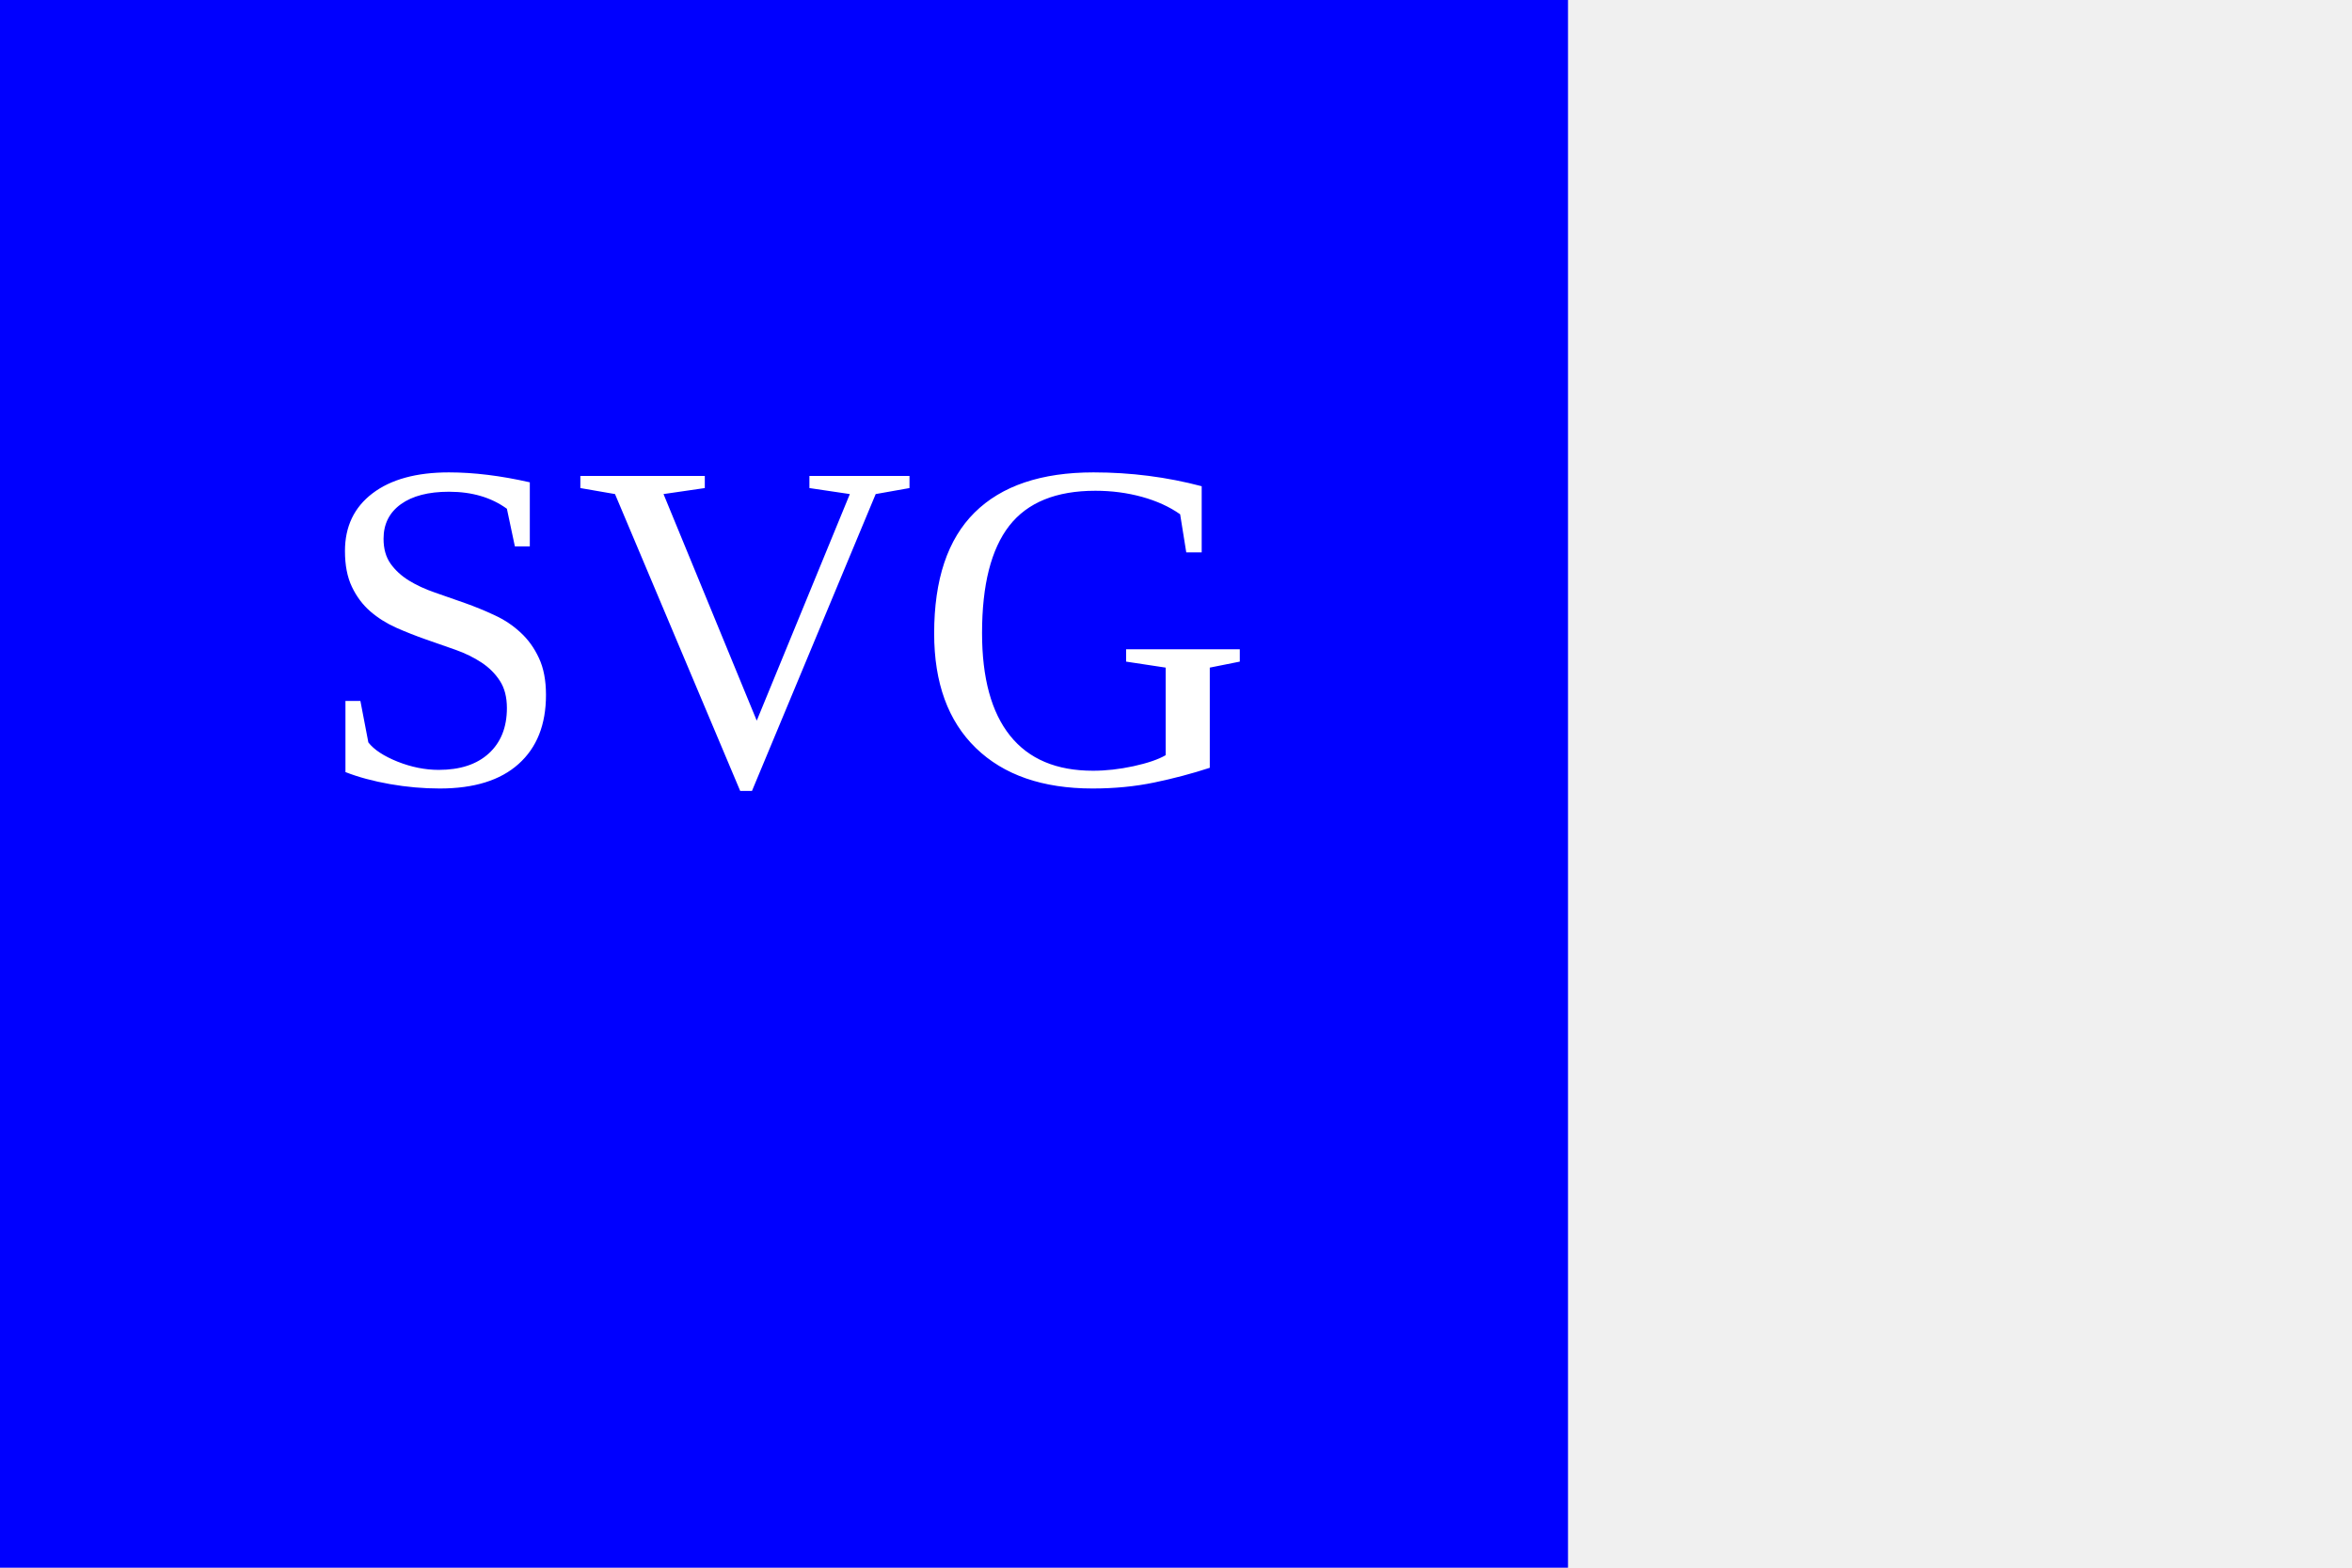
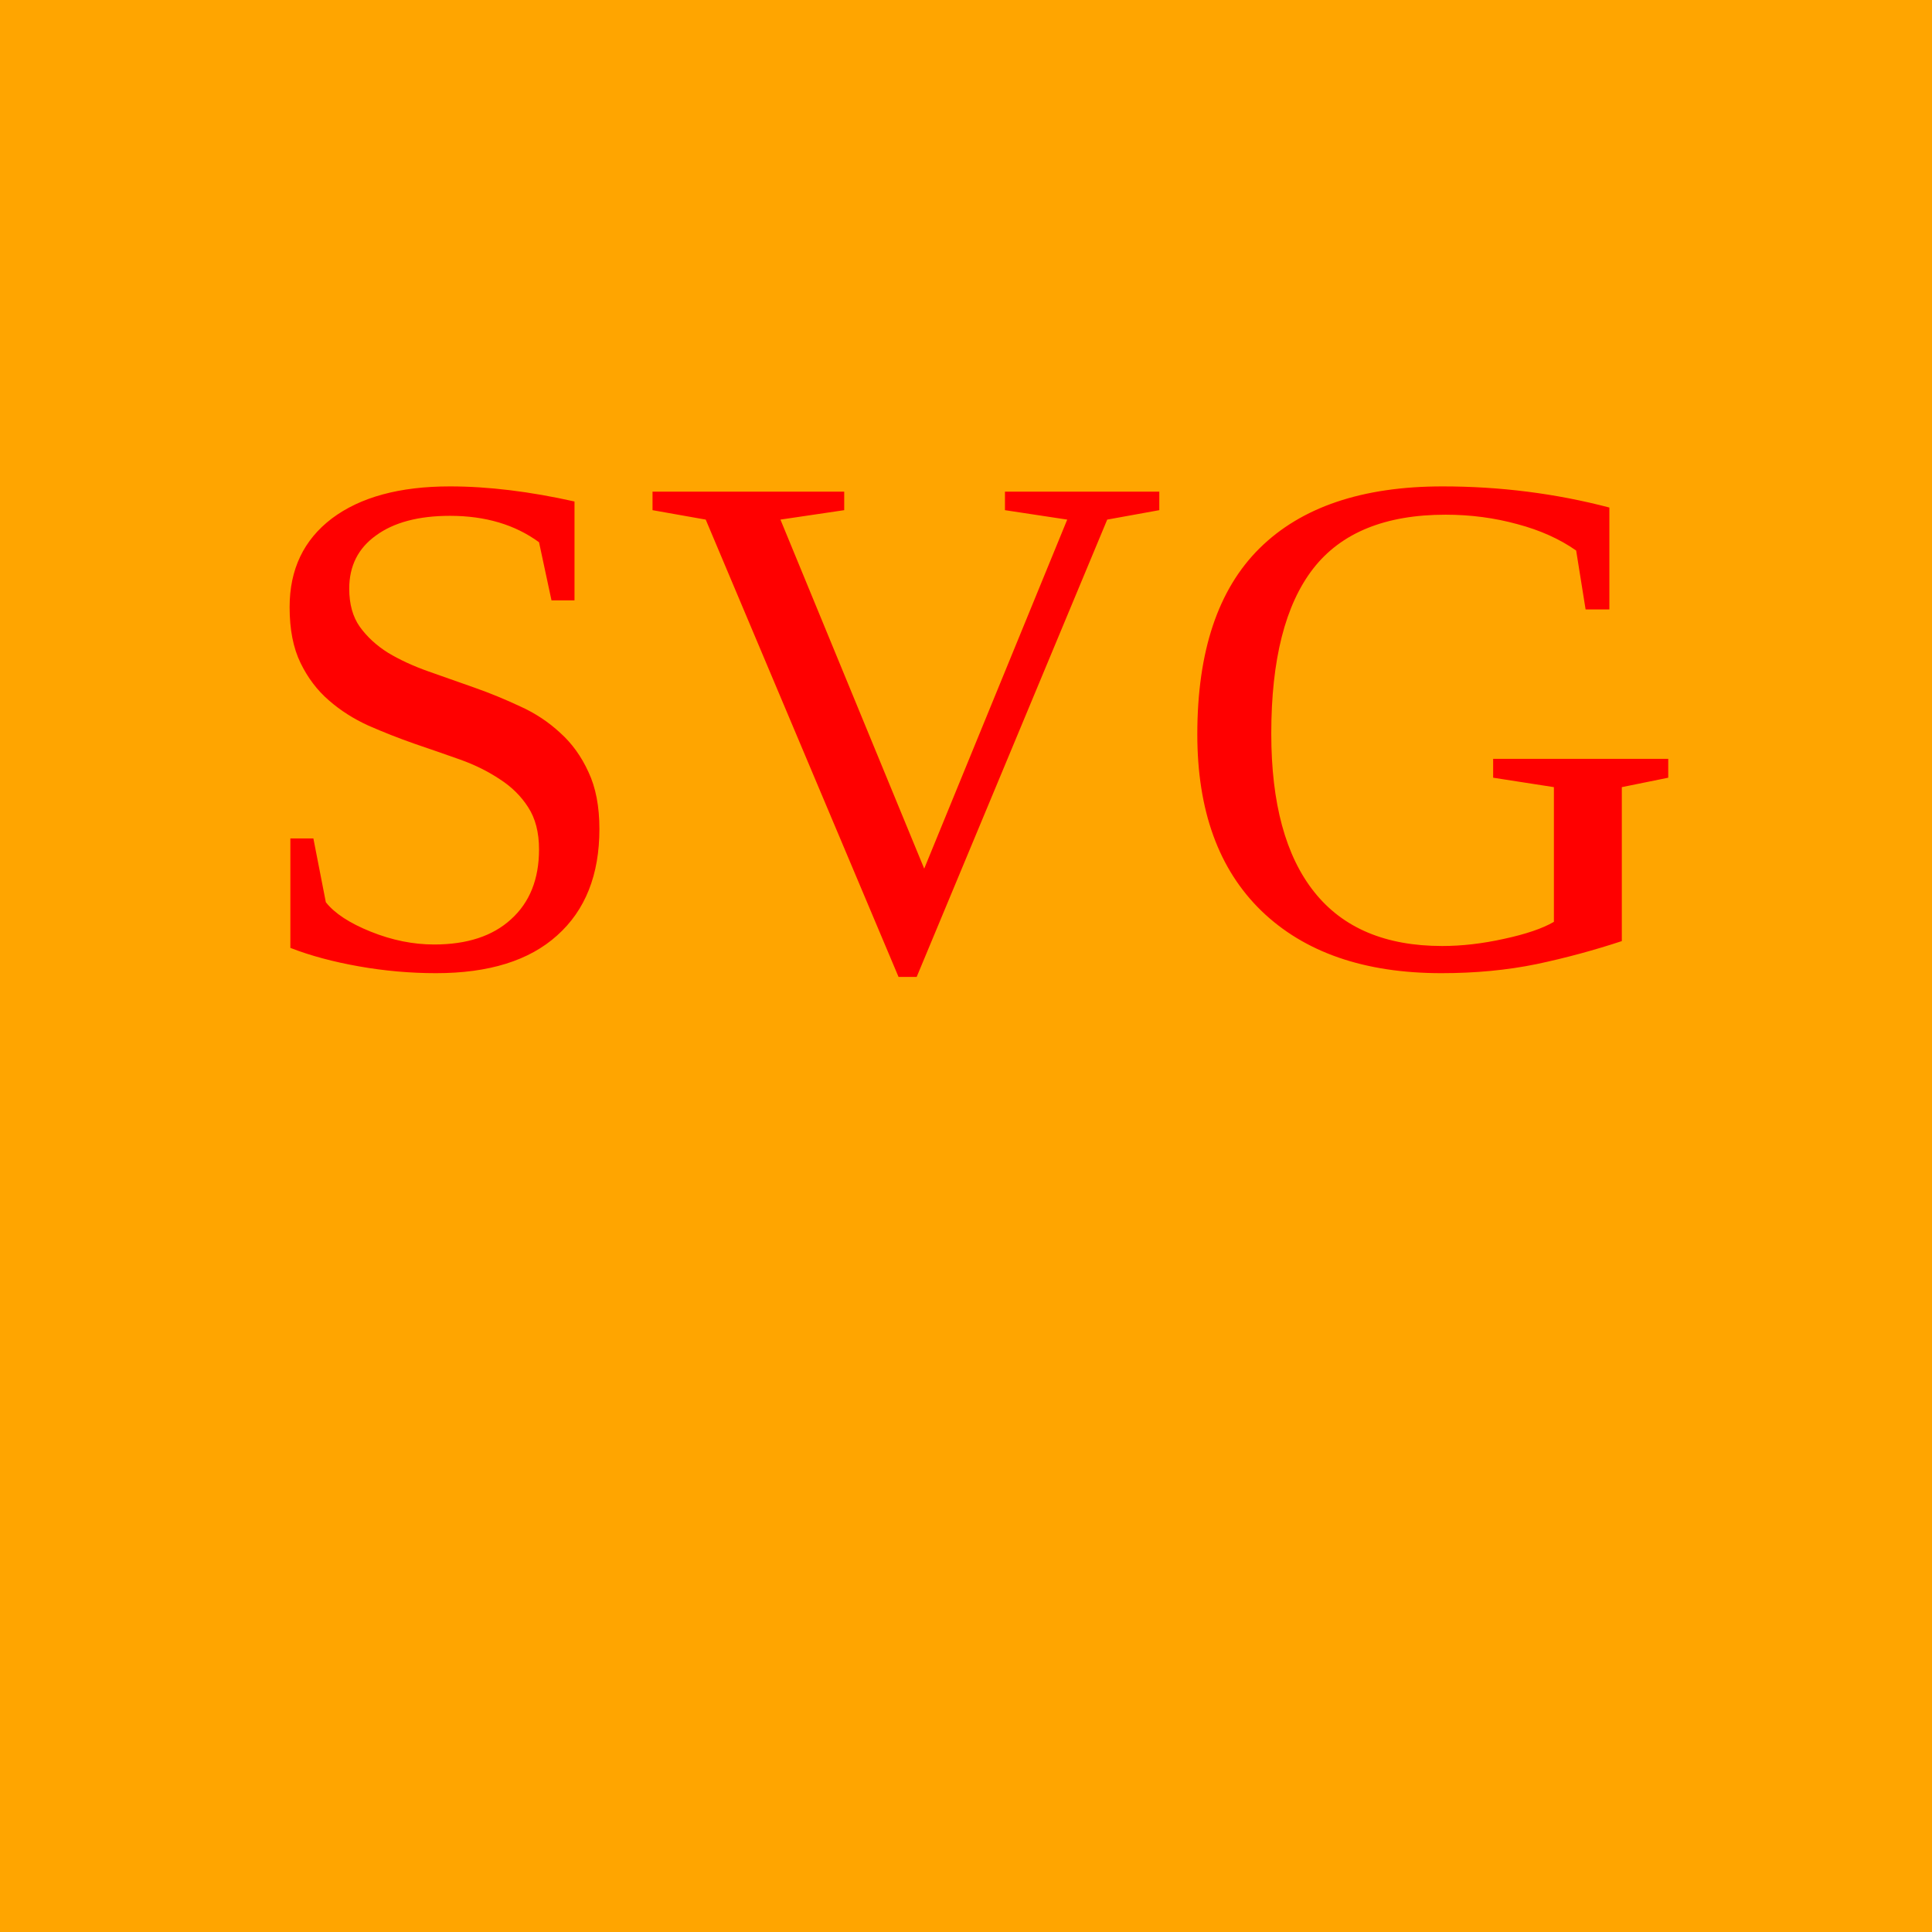
- <svg xmlns="http://www.w3.org/2000/svg" version="1.1" width="300" height="200">
-   <rect x="0" y="0" width="200" height="200" fill="blue" />
-   <text x="100" y="100" font-size="60" text-anchor="middle" alignment-baseline="middle" fill="white">SVG</text>
+ <svg xmlns="http://www.w3.org/2000/svg" version="1.1" width="80" height="80">
+   <rect x="0" y="0" width="80" height="80" fill="orange" />
+   <text x="40" y="40" font-size="30" text-anchor="middle" alignment-baseline="middle" fill="red">SVG</text>
</svg>
